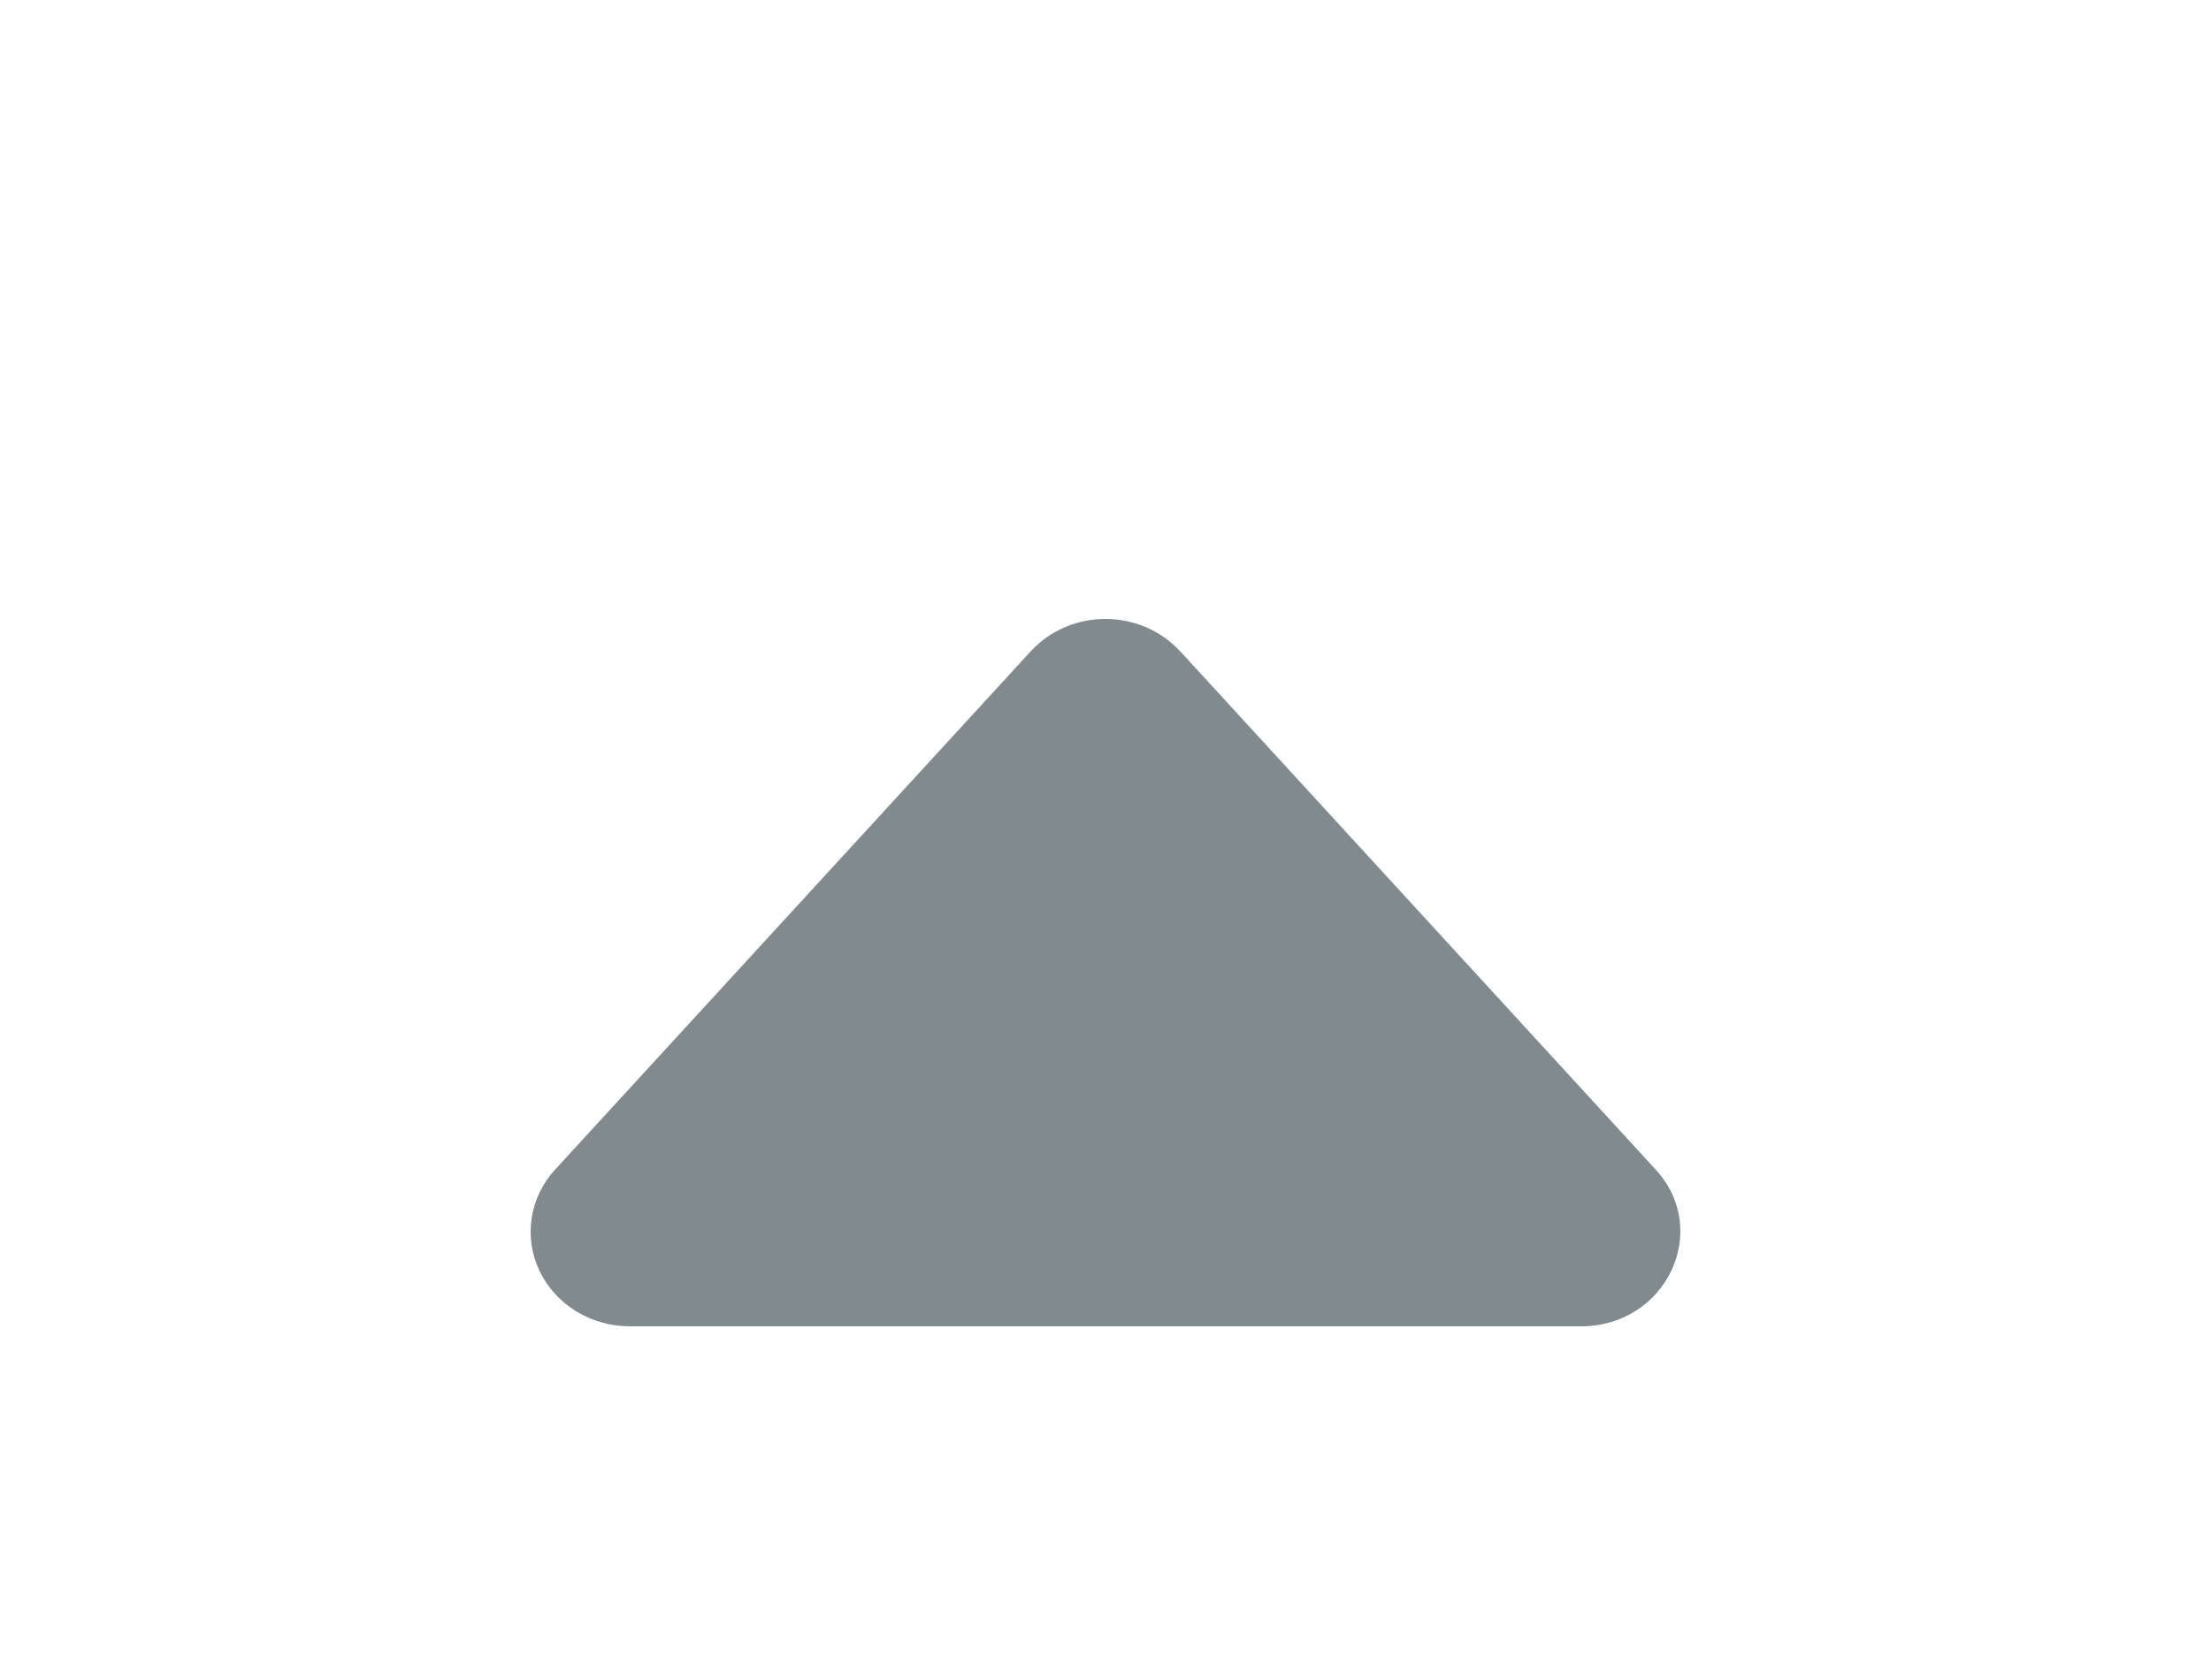
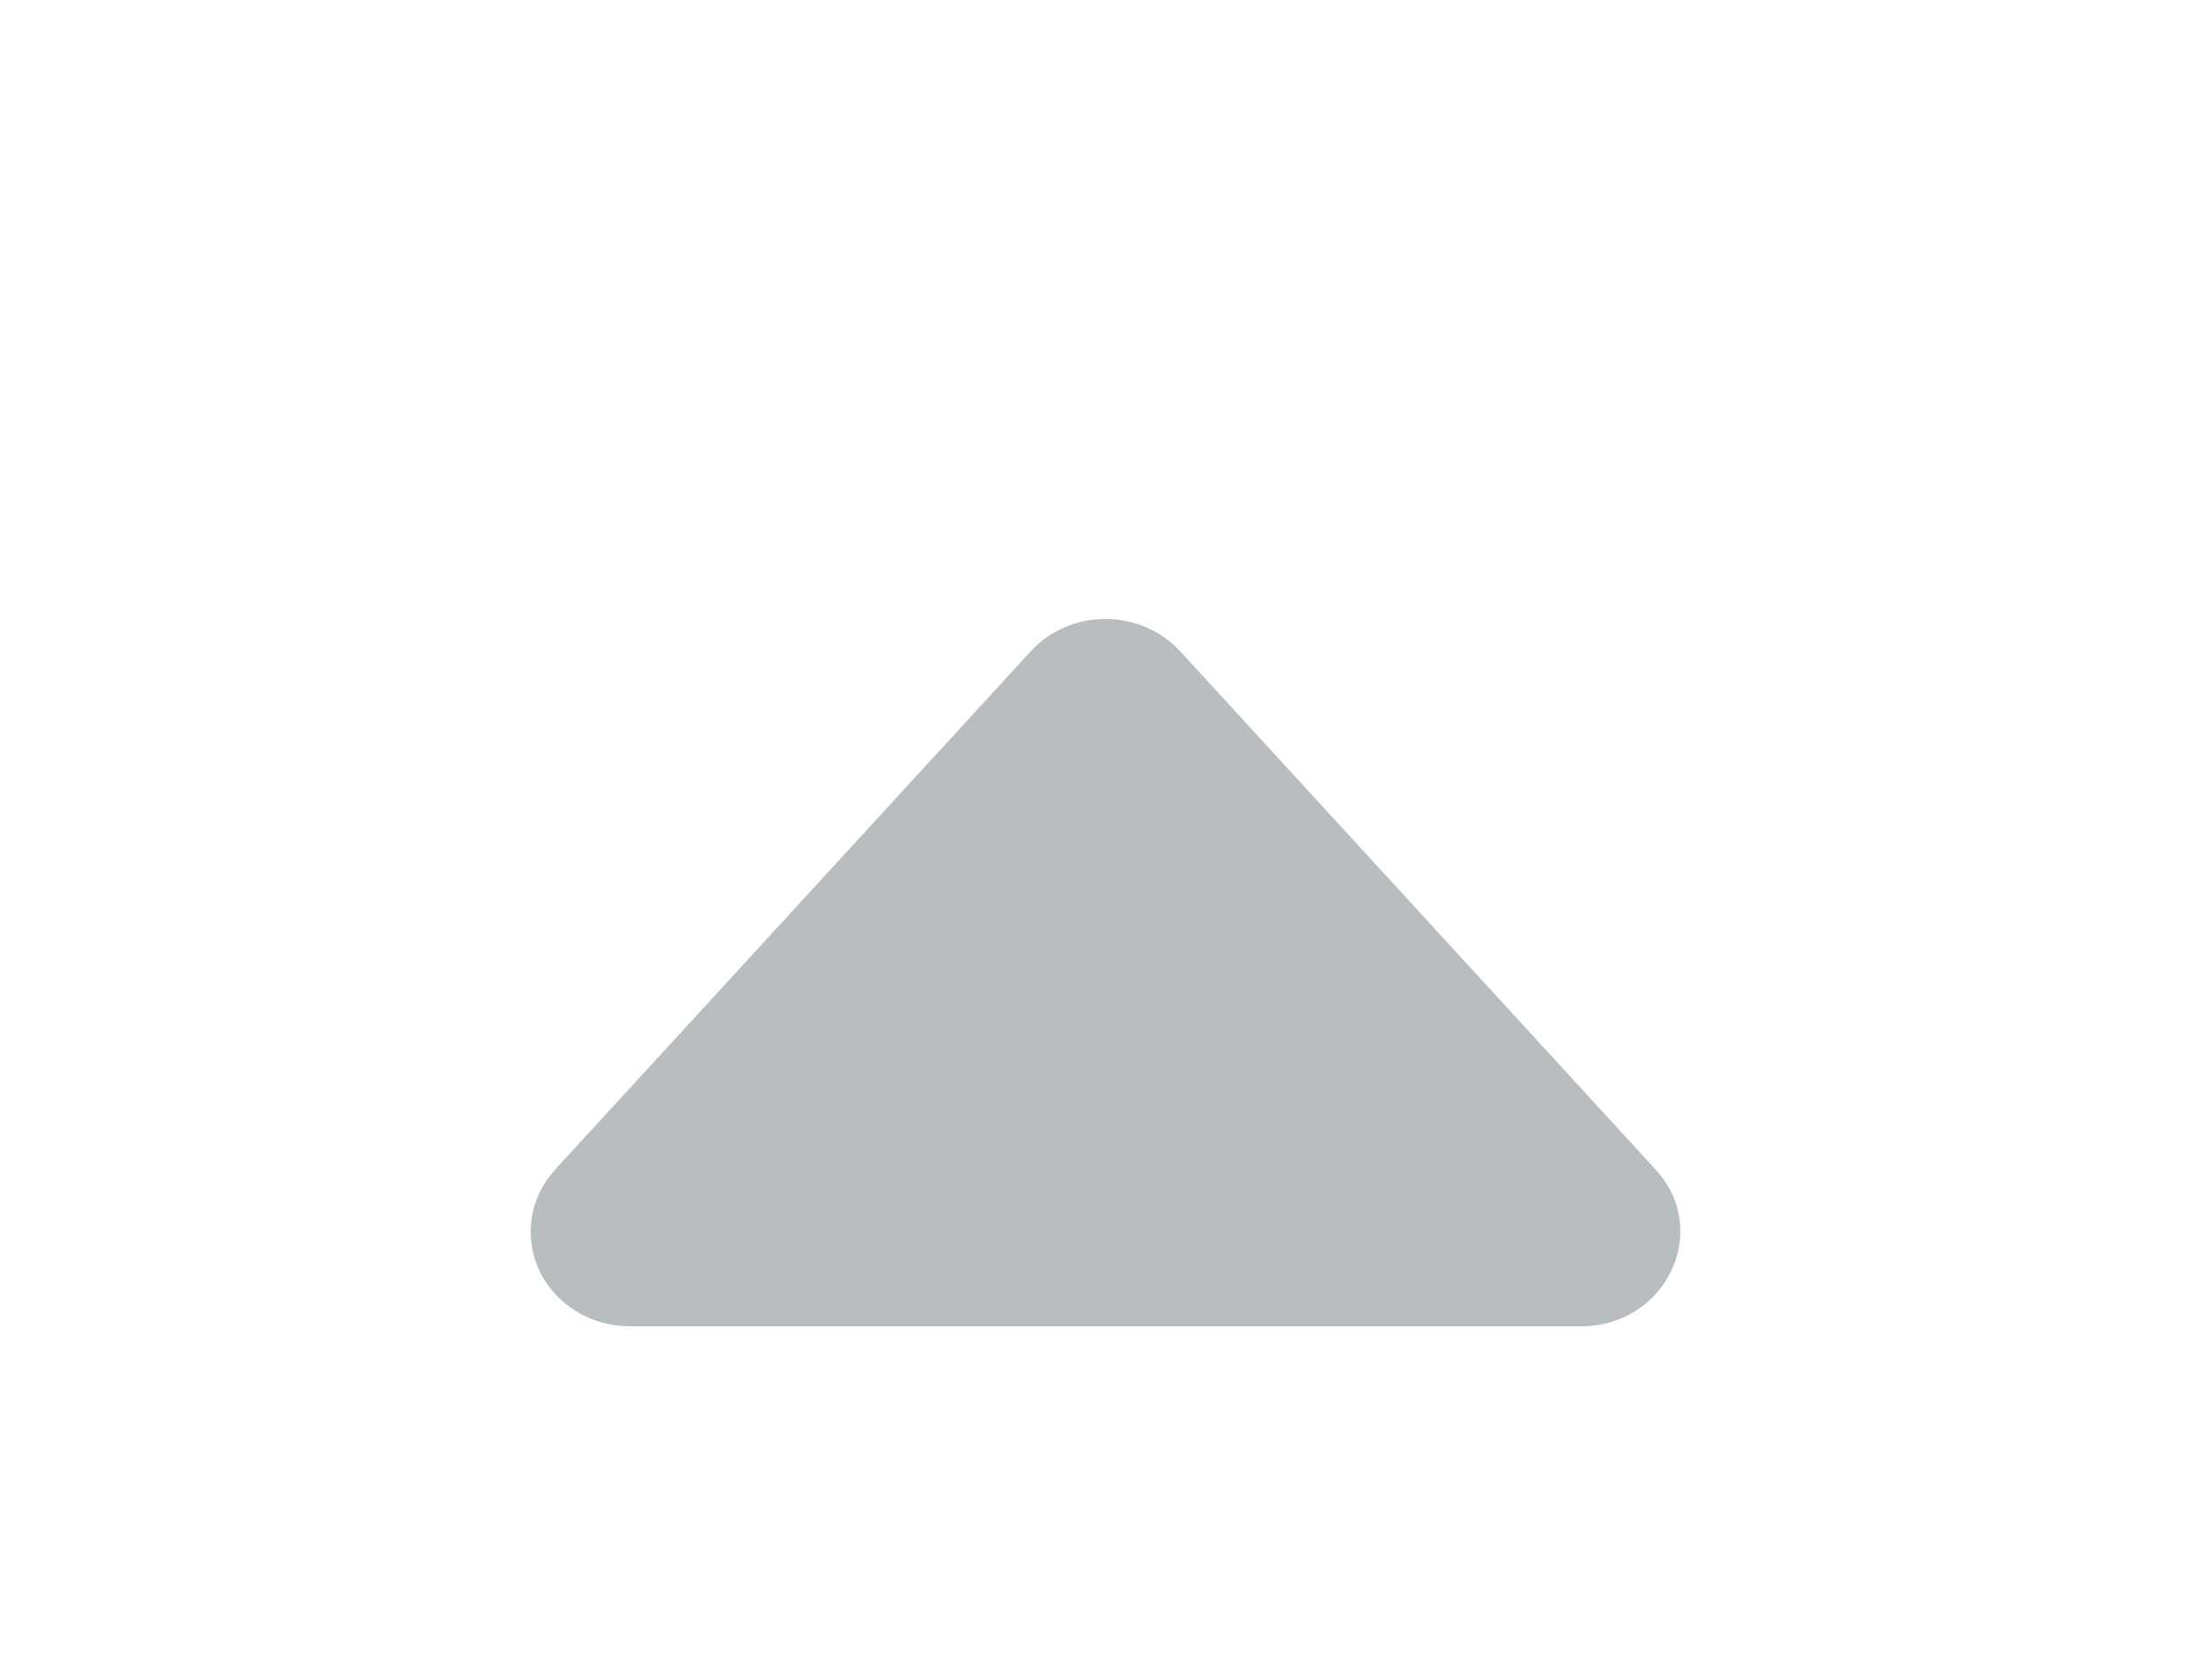
<svg xmlns="http://www.w3.org/2000/svg" width="50" height="38" viewBox="0 0 50 38" fill="none">
-   <path d="M26.687 14.729L37.441 26.454C38.71 27.833 37.679 30 35.752 30H14.244C13.813 30 13.391 29.882 13.029 29.66C12.666 29.437 12.379 29.12 12.2 28.745C12.022 28.371 11.961 27.955 12.024 27.549C12.087 27.142 12.272 26.761 12.556 26.452L23.31 14.731C23.52 14.502 23.78 14.318 24.071 14.191C24.362 14.065 24.678 14 24.998 14C25.318 14 25.634 14.065 25.925 14.191C26.217 14.318 26.476 14.502 26.687 14.731V14.729Z" fill="#808a8f" />
+   <path d="M26.687 14.729L37.441 26.454C38.71 27.833 37.679 30 35.752 30H14.244C13.813 30 13.391 29.882 13.029 29.66C12.666 29.437 12.379 29.12 12.2 28.745C12.022 28.371 11.961 27.955 12.024 27.549C12.087 27.142 12.272 26.761 12.556 26.452L23.31 14.731C23.52 14.502 23.78 14.318 24.071 14.191C24.362 14.065 24.678 14 24.998 14C25.318 14 25.634 14.065 25.925 14.191C26.217 14.318 26.476 14.502 26.687 14.731V14.729Z" fill="rgba(128,138,143,0.562)" />
</svg>
